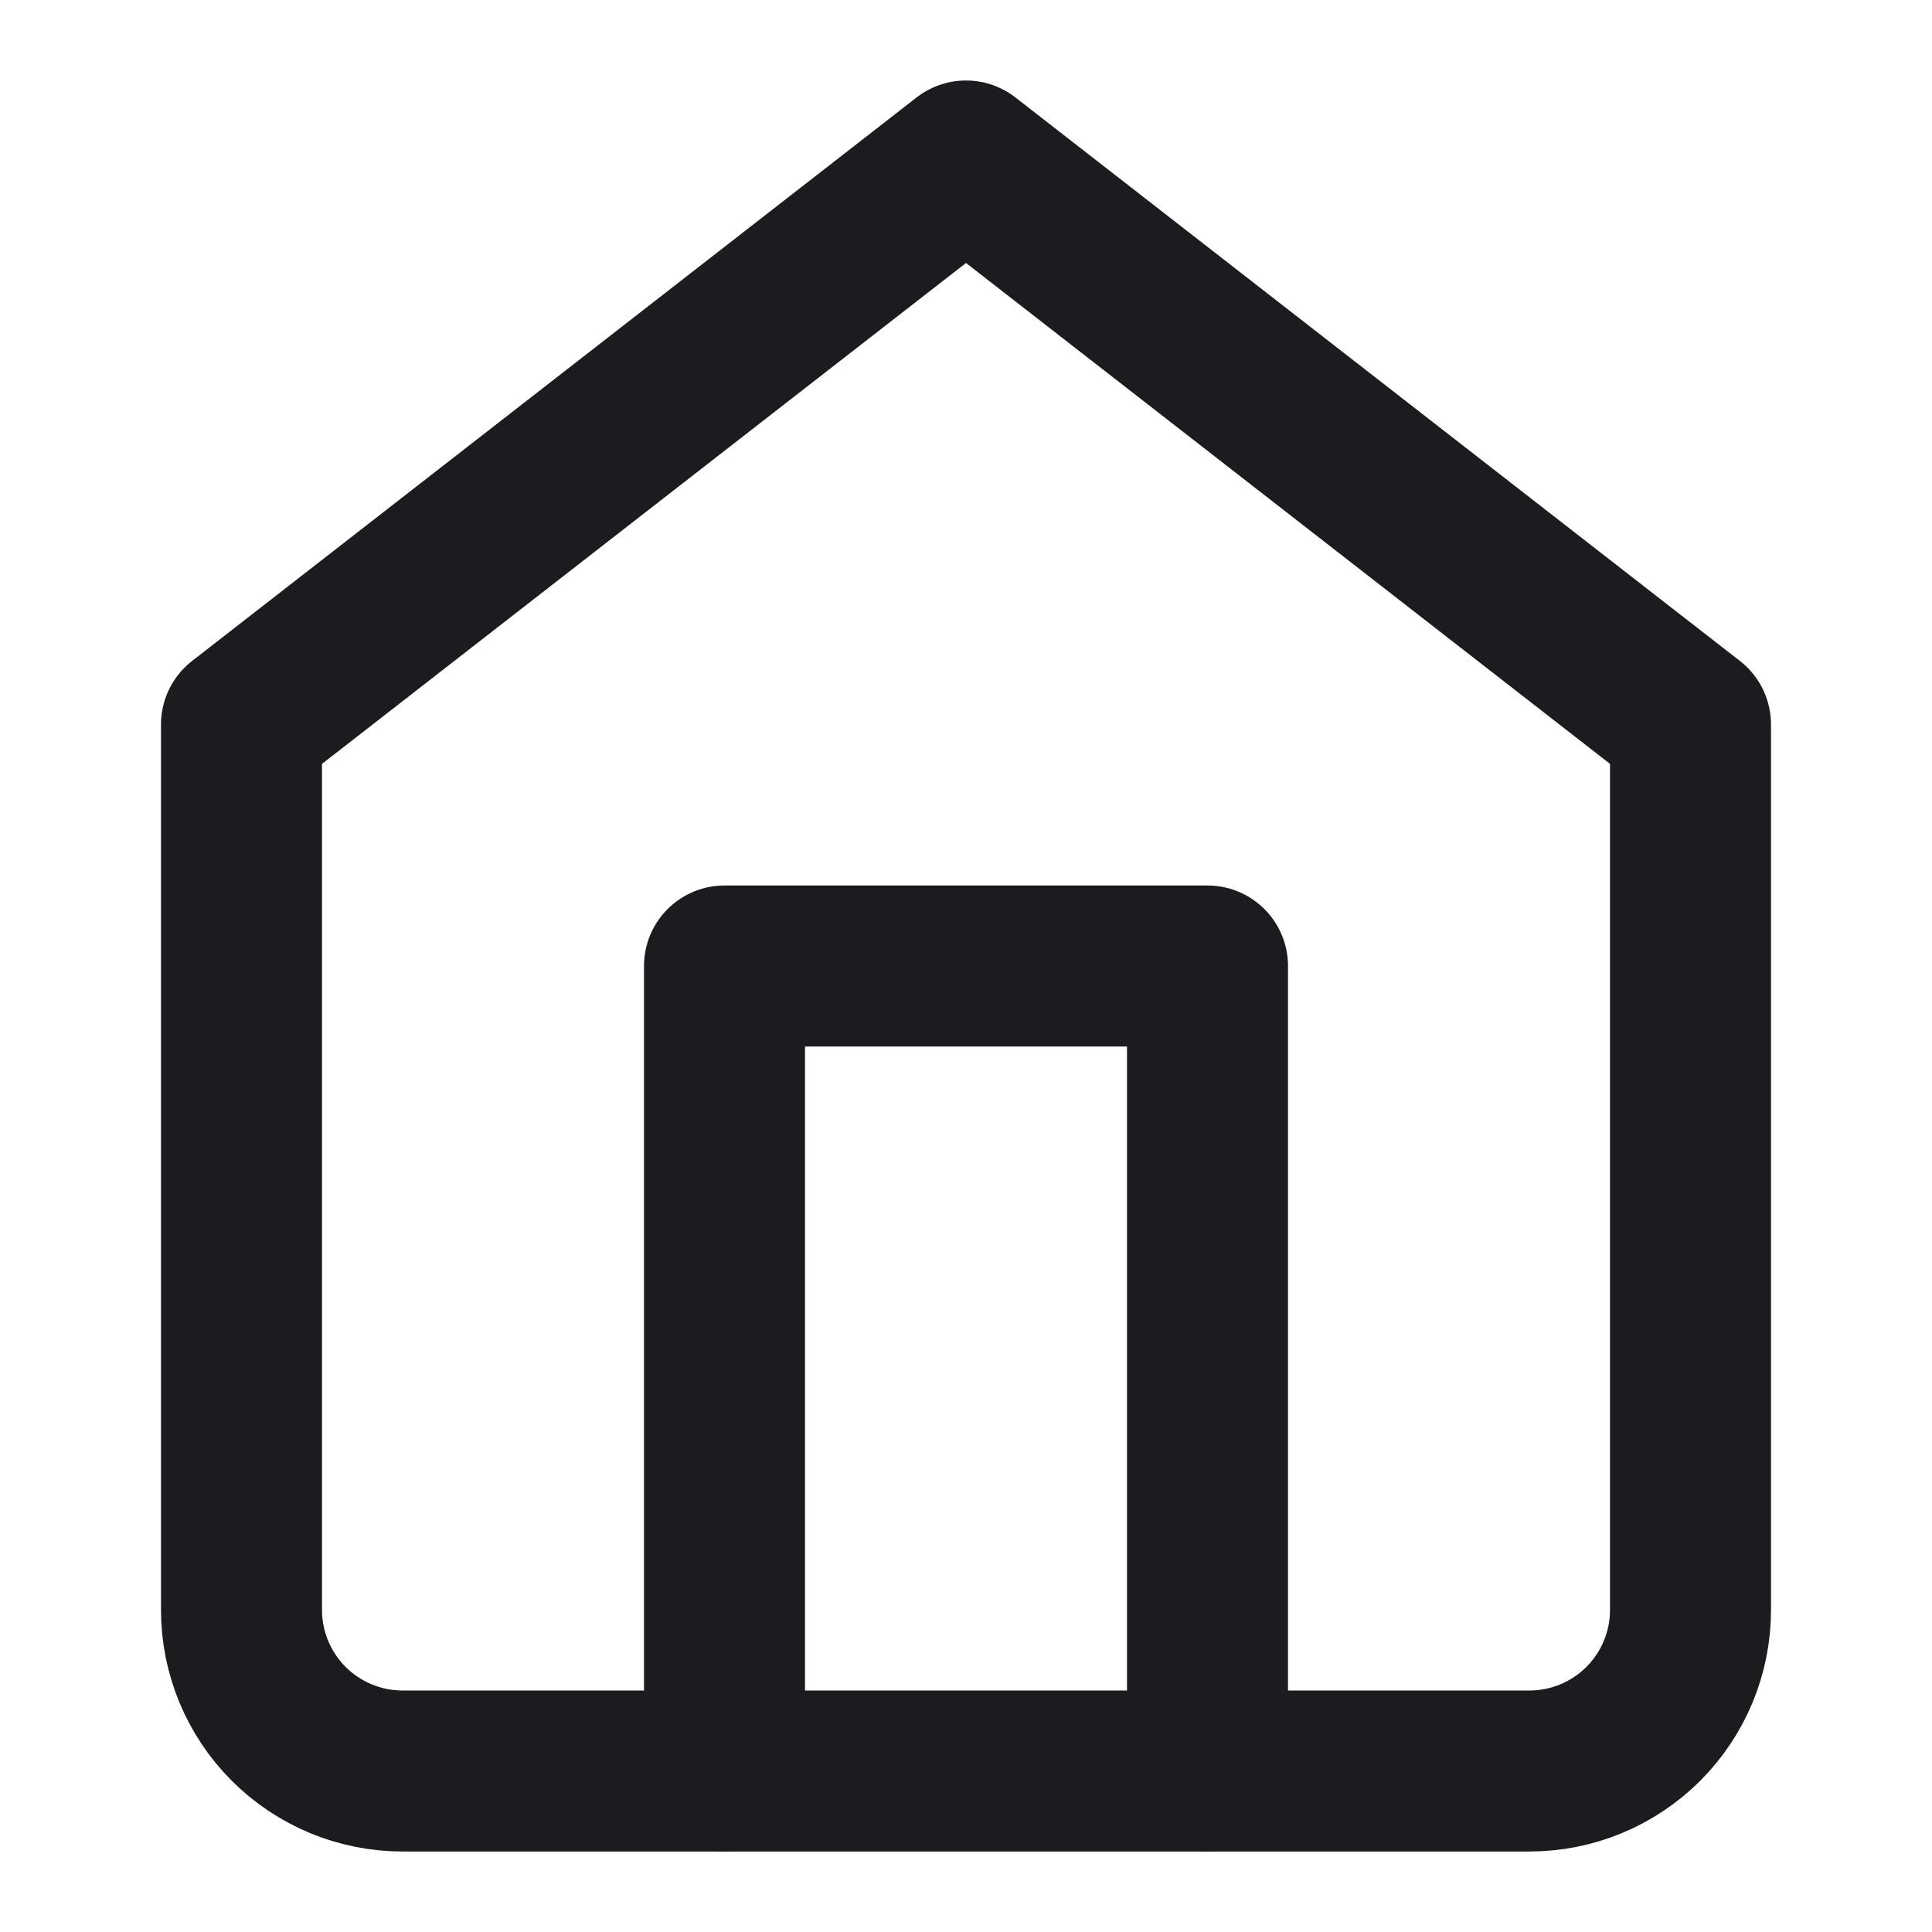
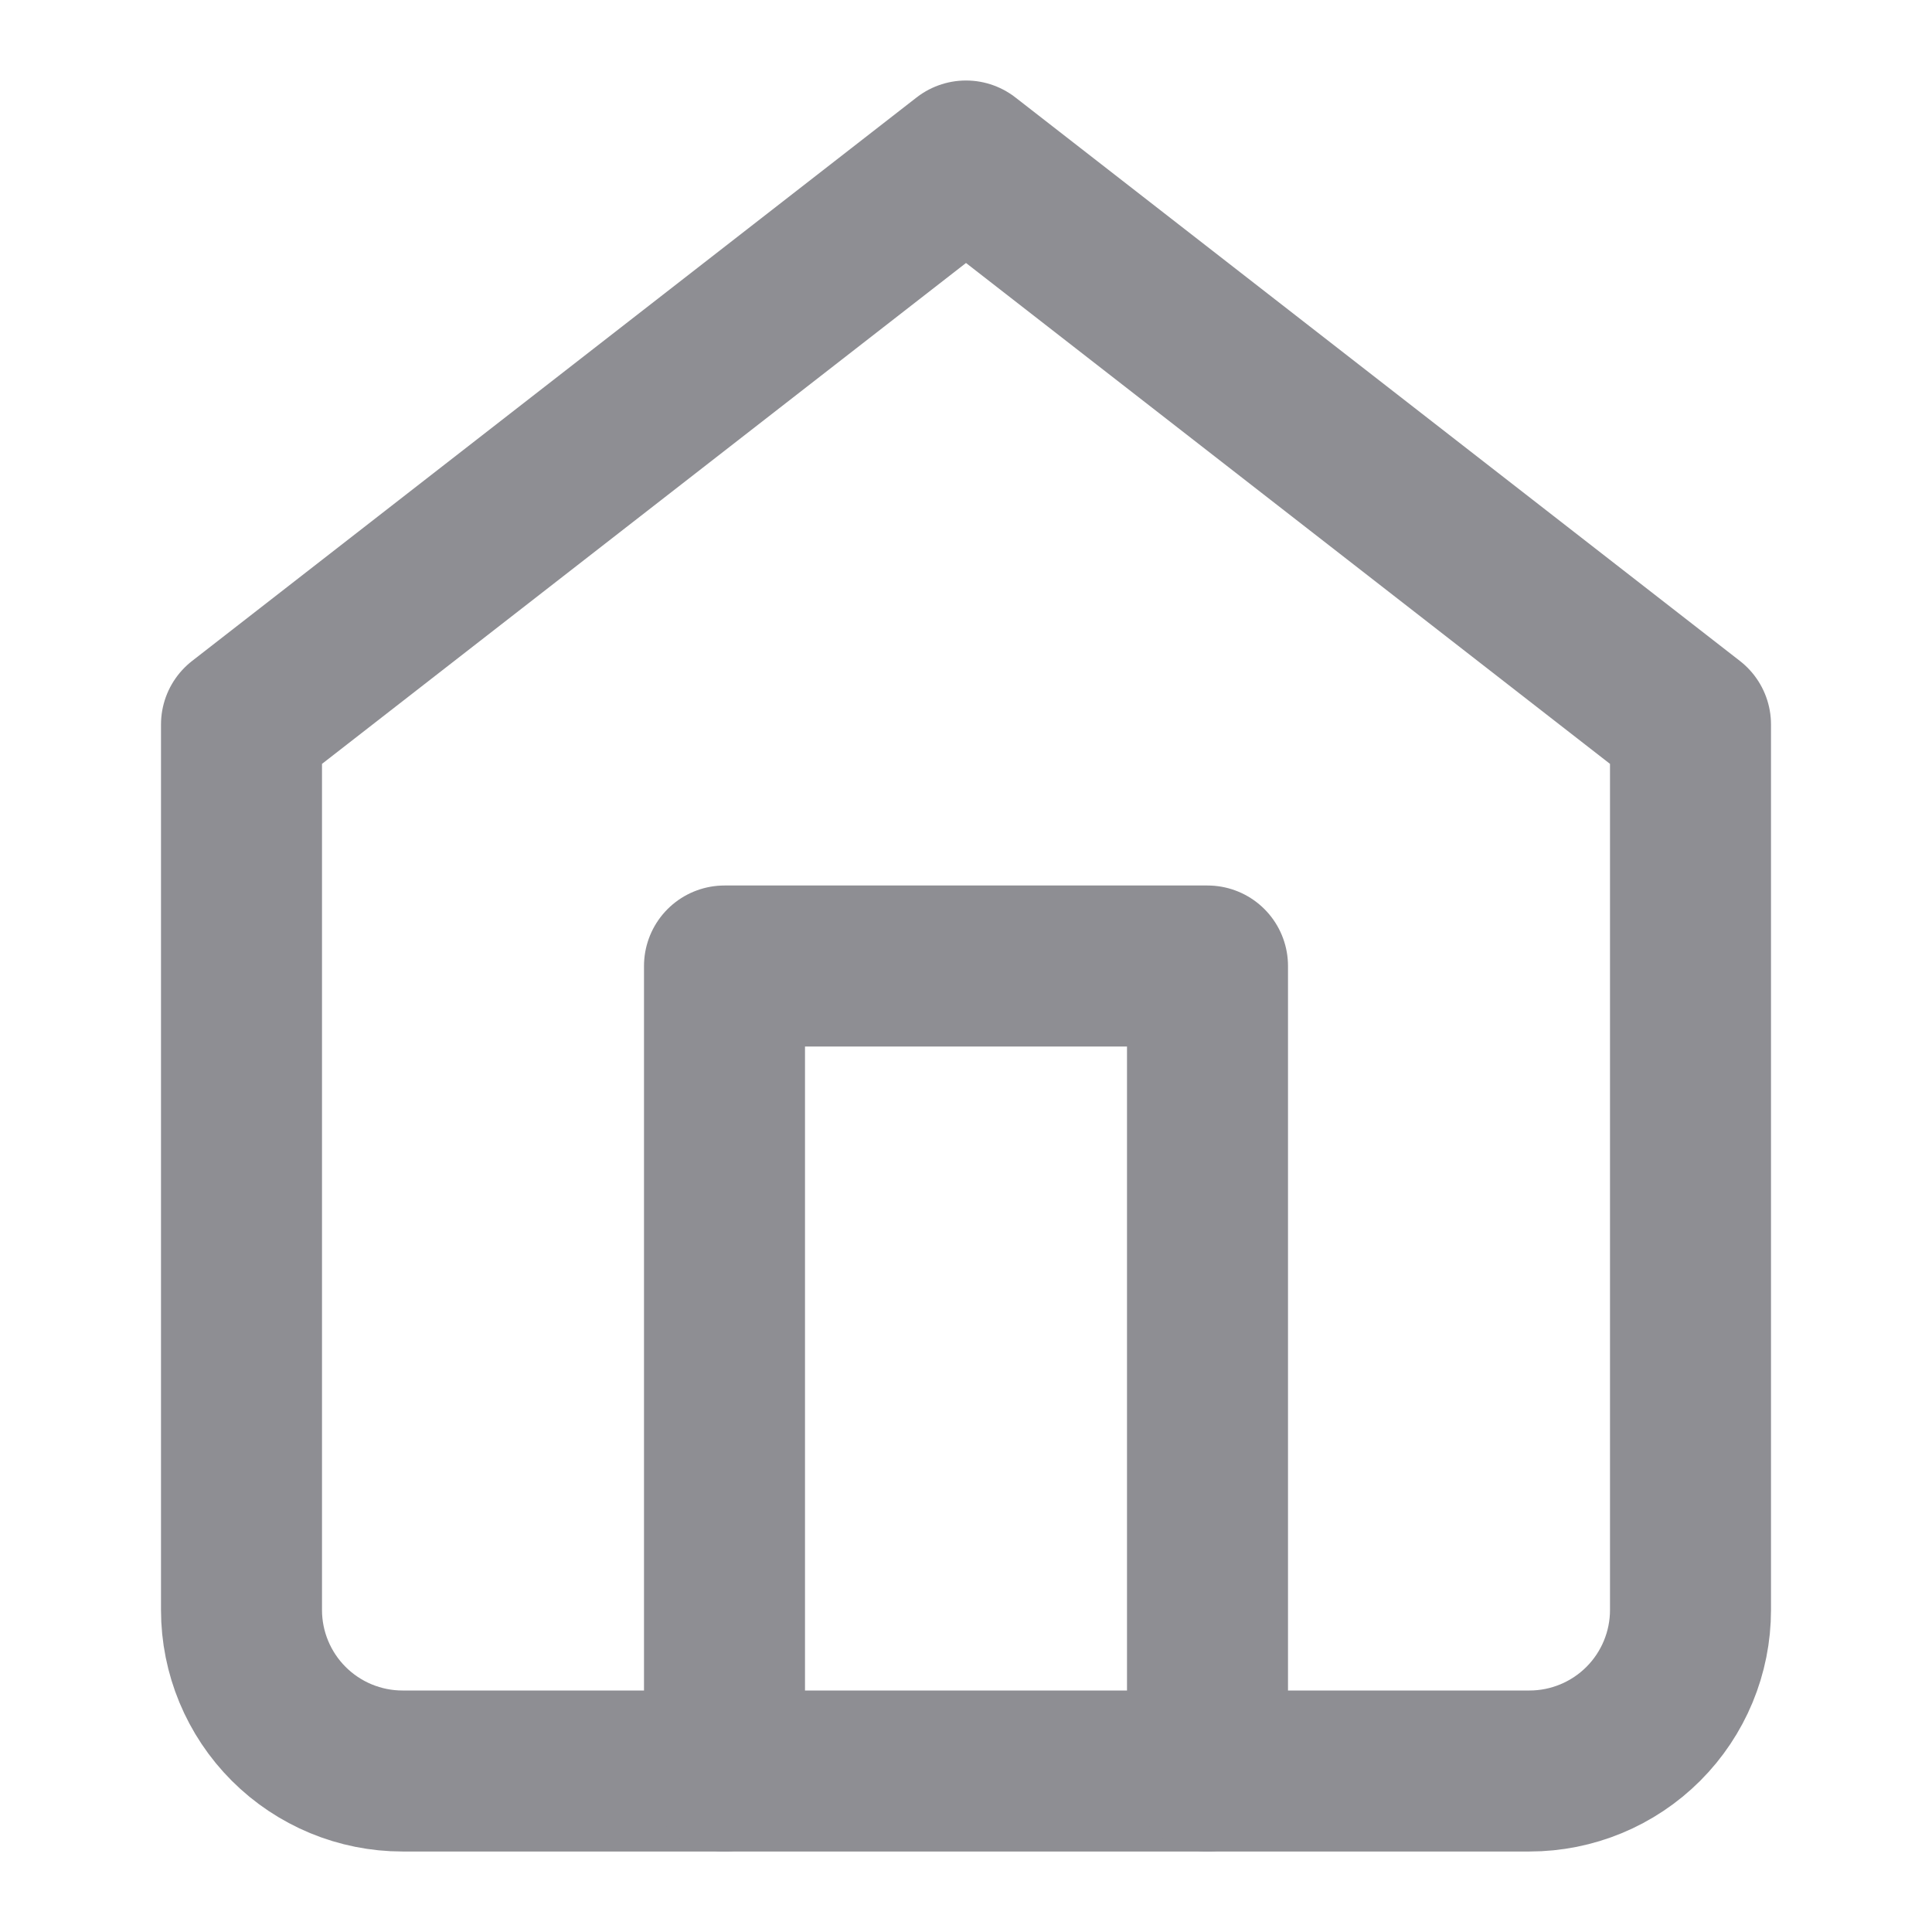
<svg xmlns="http://www.w3.org/2000/svg" width="24" height="24" viewBox="0 0 24 24" fill="none">
-   <path d="M3 9L12 2L21 9V20C21 20.53 20.789 21.039 20.414 21.414C20.039 21.789 19.53 22 19 22H5C4.47 22 3.961 21.789 3.586 21.414C3.211 21.039 3 20.53 3 20V9Z" stroke="#1C1C1E" stroke-width="2" stroke-linecap="round" stroke-linejoin="round" />
-   <path d="M9 22V12H15V22" stroke="#1C1C1E" stroke-width="2" stroke-linecap="round" stroke-linejoin="round" />
+   <path d="M3 9L12 2L21 9V20C21 20.53 20.789 21.039 20.414 21.414C20.039 21.789 19.53 22 19 22H5C4.47 22 3.961 21.789 3.586 21.414C3.211 21.039 3 20.53 3 20V9Z" stroke="#8E8E93" stroke-width="2" stroke-linecap="round" stroke-linejoin="round" />
+   <path d="M9 22V12H15V22" stroke="#8E8E93" stroke-width="2" stroke-linecap="round" stroke-linejoin="round" />
</svg>
